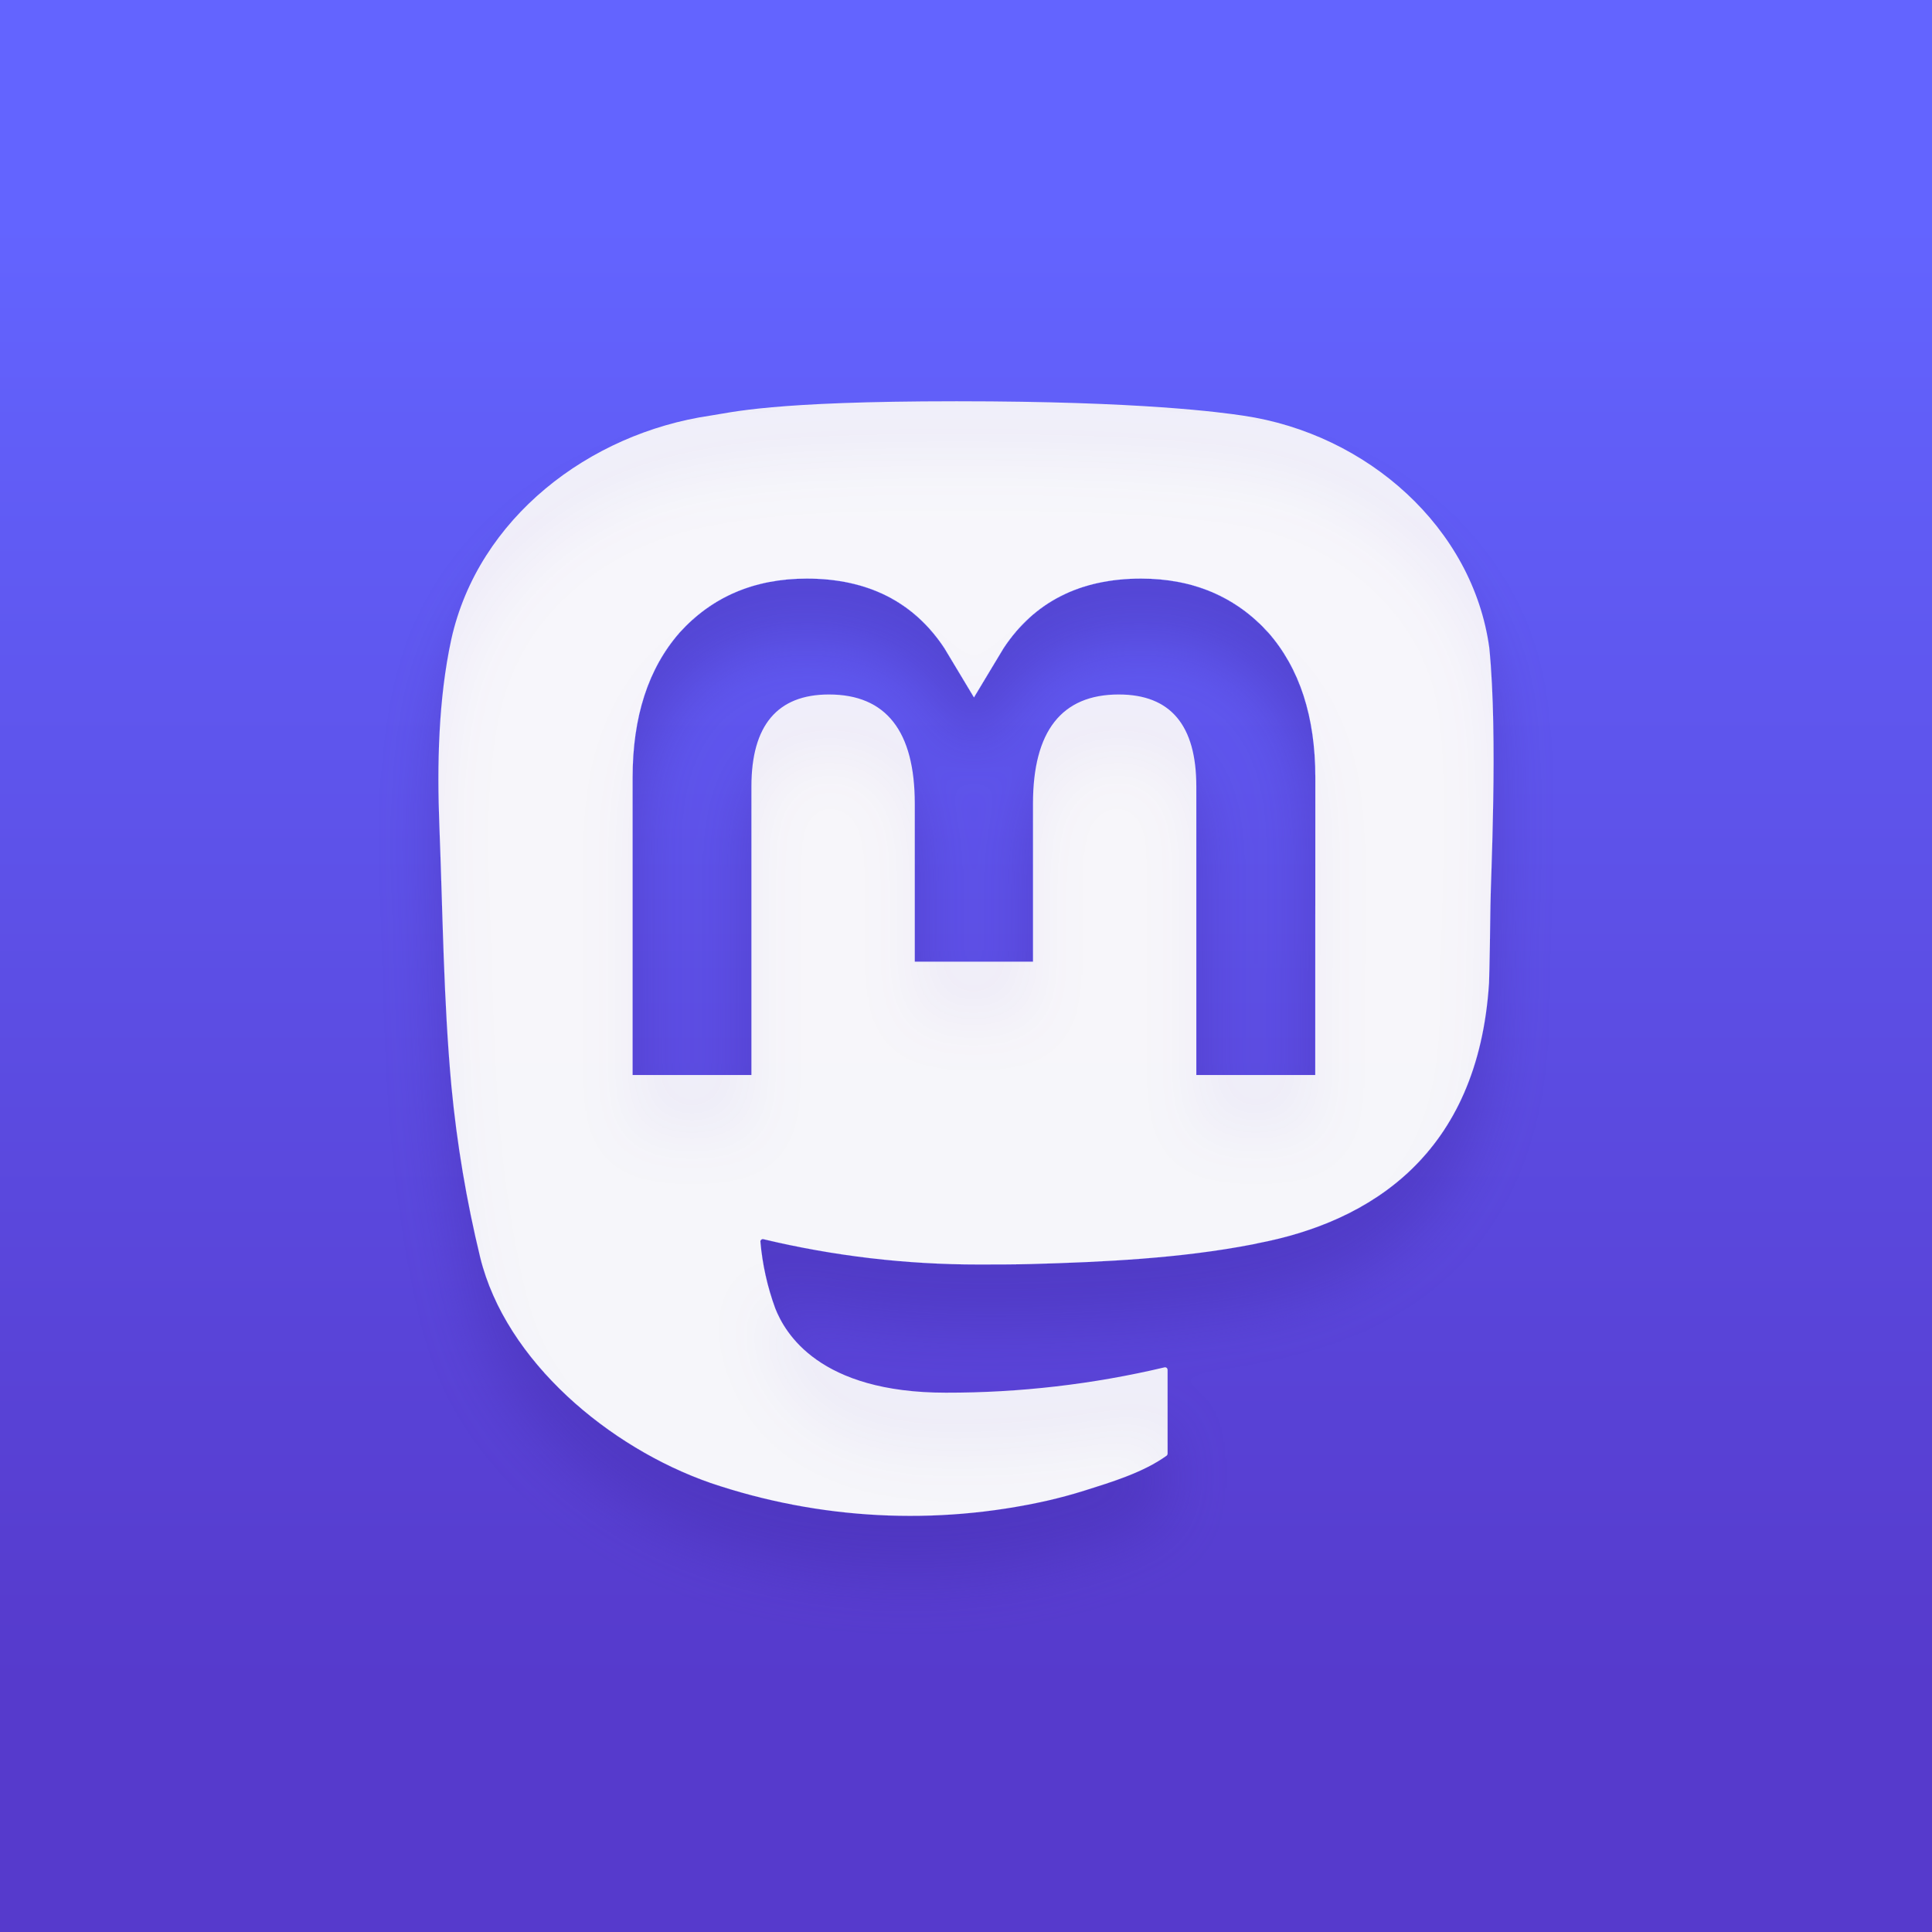
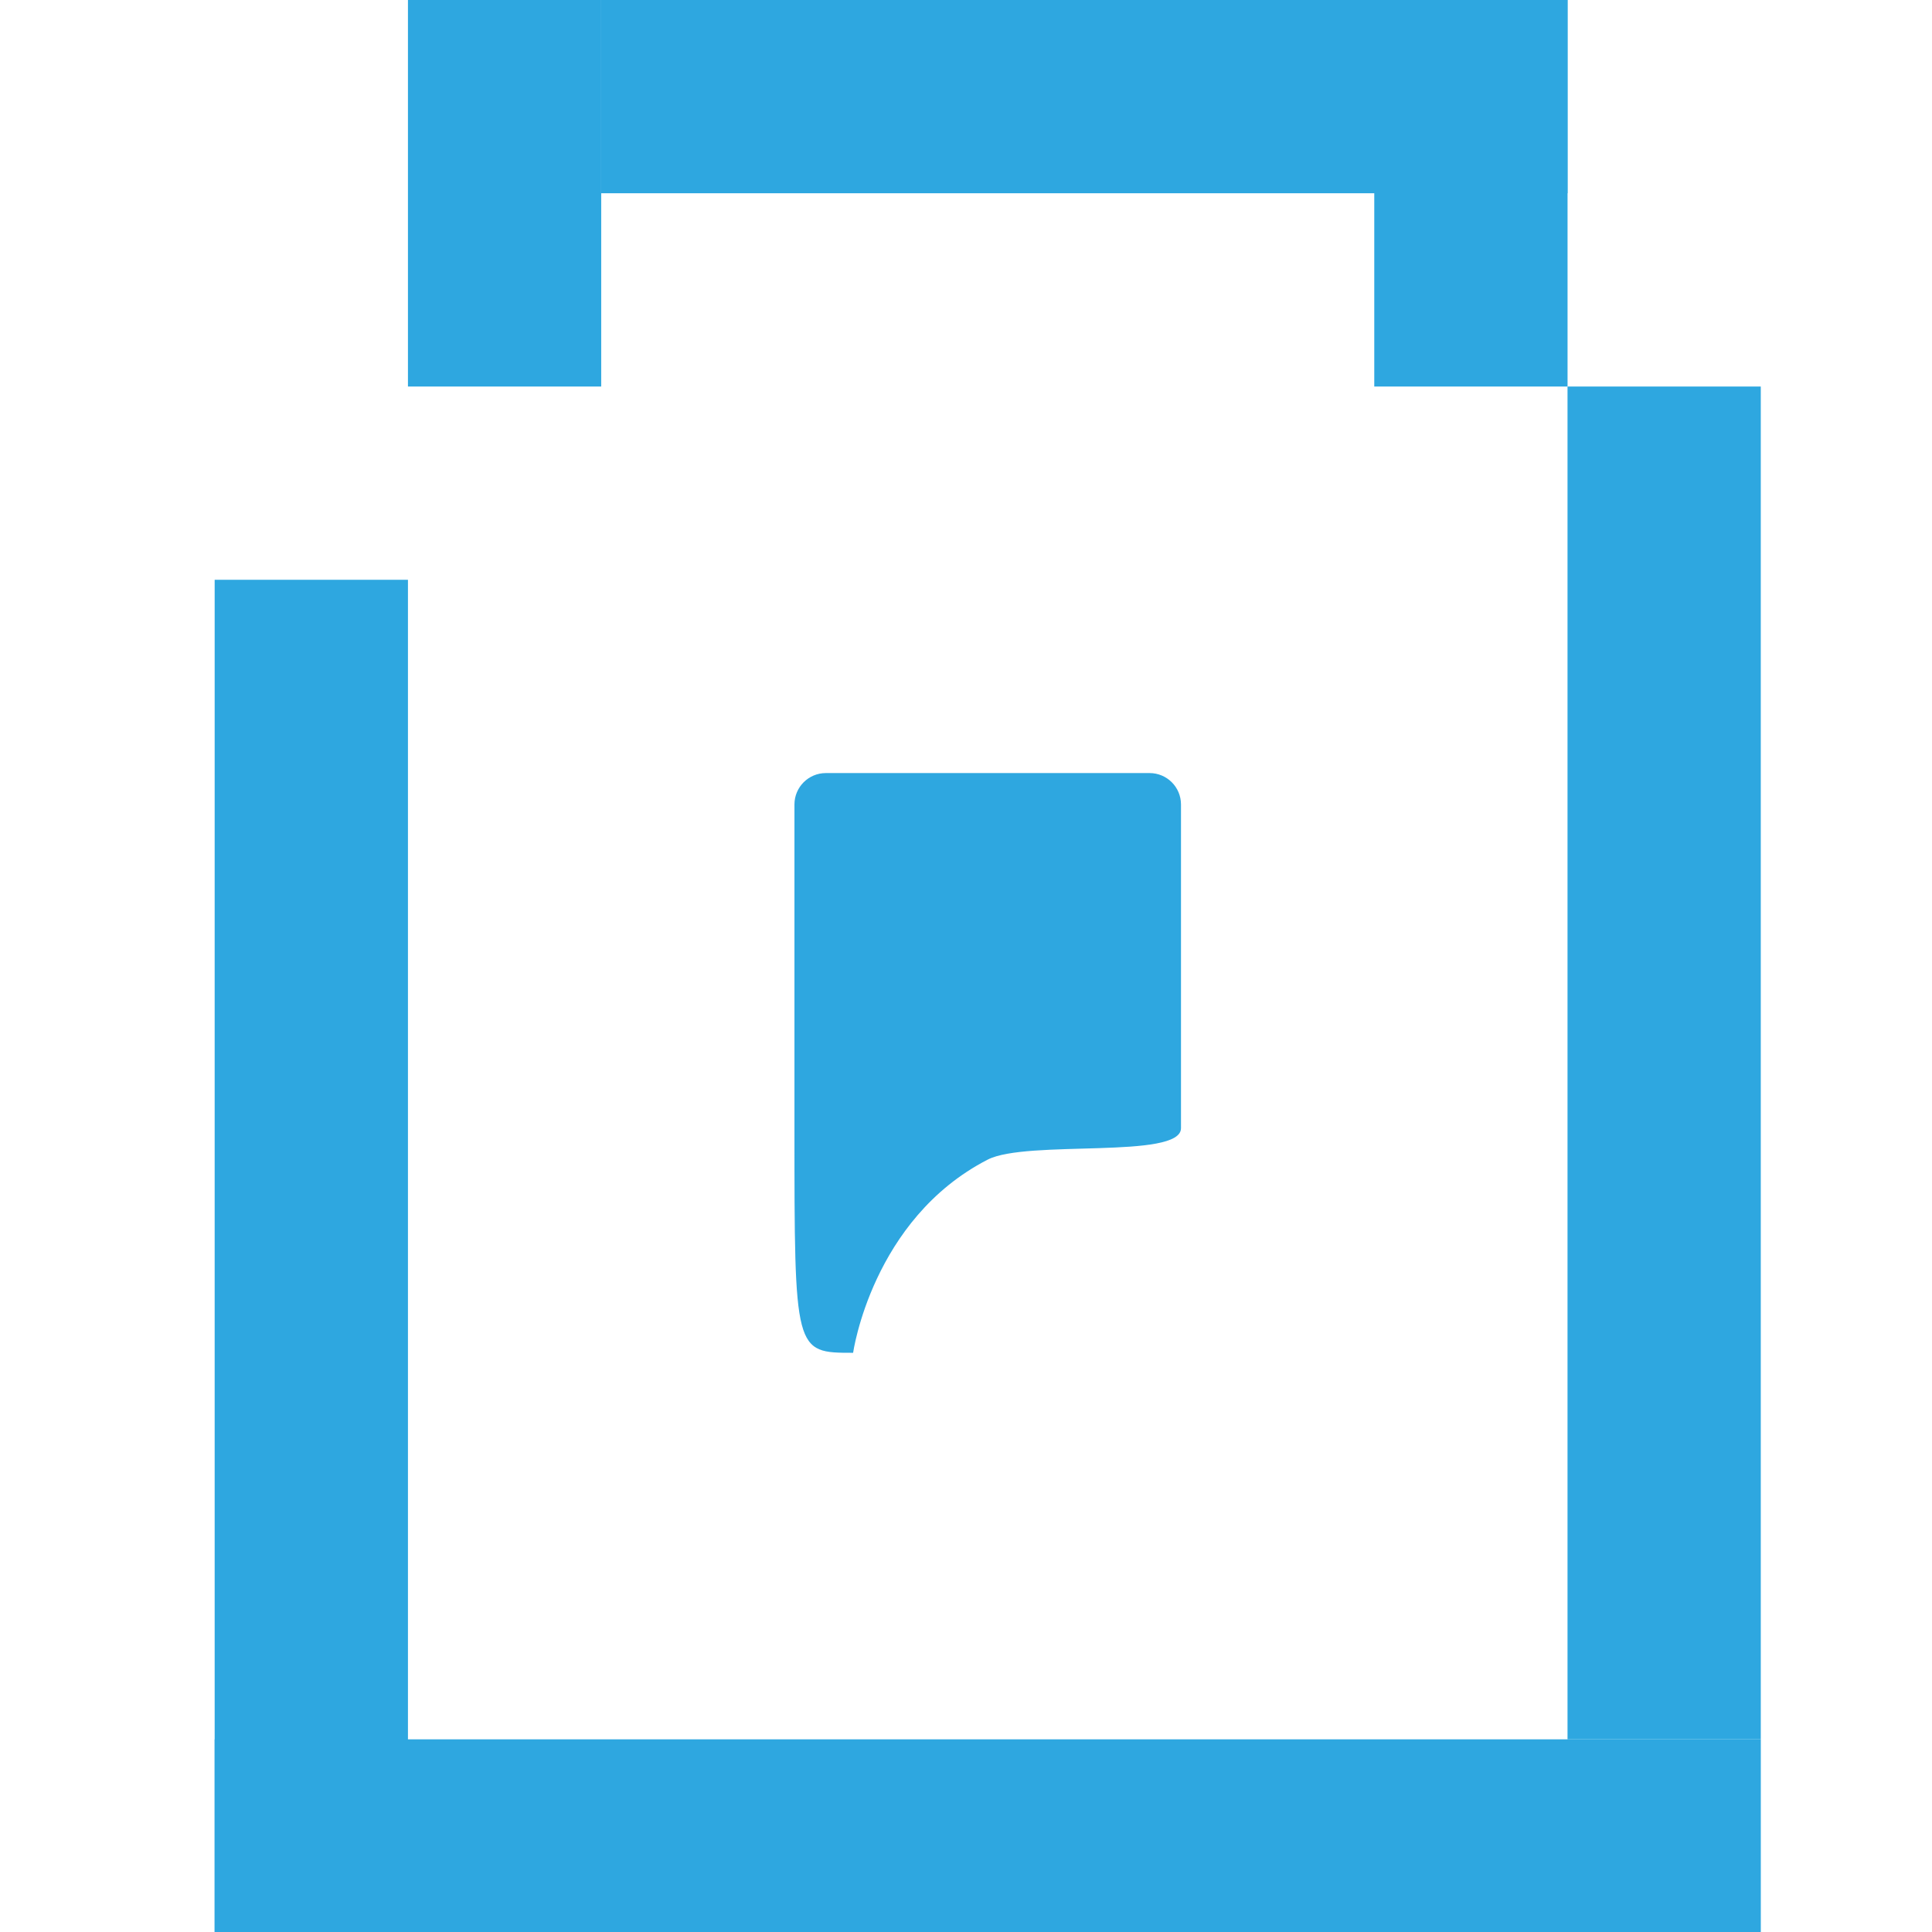
- <svg xmlns="http://www.w3.org/2000/svg" width="130" height="130" viewBox="0 0 121 130" fill="none">
-   <rect width="130" height="130" fill="url(#paint0_linear_2_2)" x="-4.5" />
-   <g filter="url(#filter0_di_2_2)">
-     <path d="M95.713 43.604C94.62 35.546 87.535 29.195 79.137 27.965C77.72 27.757 72.351 27 59.915 27H59.822C47.382 27 44.714 27.757 43.297 27.965C35.132 29.161 27.676 34.867 25.867 43.021C24.997 47.037 24.904 51.489 25.065 55.573C25.296 61.429 25.34 67.275 25.877 73.108C26.248 76.982 26.895 80.825 27.813 84.609C29.533 91.597 36.494 97.412 43.314 99.785C50.615 102.259 58.468 102.67 65.992 100.971C66.82 100.78 67.638 100.559 68.448 100.306C70.274 99.73 72.416 99.086 73.992 97.954C74.013 97.938 74.031 97.918 74.043 97.894C74.056 97.871 74.063 97.844 74.064 97.818V92.166C74.063 92.141 74.057 92.117 74.046 92.094C74.035 92.072 74.019 92.052 73.999 92.037C73.979 92.022 73.956 92.011 73.932 92.006C73.907 92 73.882 92 73.857 92.006C69.037 93.147 64.097 93.719 59.141 93.71C50.612 93.71 48.318 89.698 47.661 88.028C47.133 86.584 46.798 85.078 46.664 83.549C46.662 83.523 46.667 83.497 46.678 83.474C46.688 83.45 46.704 83.43 46.724 83.413C46.744 83.397 46.768 83.386 46.793 83.38C46.819 83.375 46.845 83.375 46.87 83.382C51.61 84.515 56.469 85.087 61.346 85.086C62.518 85.086 63.688 85.086 64.86 85.055C69.765 84.919 74.934 84.67 79.759 83.736C79.879 83.712 80 83.692 80.103 83.661C87.714 82.212 94.957 77.665 95.693 66.15C95.72 65.697 95.789 61.402 95.789 60.931C95.793 59.333 96.308 49.59 95.713 43.604ZM84 72.337H75.997V52.907C75.997 48.816 74.277 46.73 70.779 46.73C66.934 46.73 65.008 49.198 65.008 54.073V64.708H57.053V54.073C57.053 49.198 55.124 46.73 51.279 46.73C47.802 46.73 46.065 48.816 46.062 52.907V72.337H38.066V52.317C38.066 48.227 39.119 44.977 41.226 42.568C43.4 40.165 46.251 38.931 49.79 38.931C53.886 38.931 56.981 40.492 59.045 43.611L61.036 46.925L63.031 43.611C65.094 40.492 68.19 38.931 72.279 38.931C75.814 38.931 78.665 40.165 80.846 42.568C82.953 44.975 84.007 48.224 84.007 52.317L84 72.337Z" fill="#FBFBFB" fill-opacity="0.97" />
-   </g>
-   <defs>
-     <filter id="filter0_di_2_2" x="21" y="27" width="79" height="83" filterUnits="userSpaceOnUse" color-interpolation-filters="sRGB">
-       <feFlood flood-opacity="0" result="BackgroundImageFix" />
-       <feColorMatrix in="SourceAlpha" type="matrix" values="0 0 0 0 0 0 0 0 0 0 0 0 0 0 0 0 0 0 127 0" result="hardAlpha" />
-       <feOffset dy="4" />
-       <feGaussianBlur stdDeviation="2" />
-       <feComposite in2="hardAlpha" operator="out" />
-       <feColorMatrix type="matrix" values="0 0 0 0 0.261 0 0 0 0 0.166 0 0 0 0 0.663 0 0 0 0.4 0" />
-       <feBlend mode="normal" in2="BackgroundImageFix" result="effect1_dropShadow_2_2" />
-       <feBlend mode="normal" in="SourceGraphic" in2="effect1_dropShadow_2_2" result="shape" />
-       <feColorMatrix in="SourceAlpha" type="matrix" values="0 0 0 0 0 0 0 0 0 0 0 0 0 0 0 0 0 0 127 0" result="hardAlpha" />
-       <feOffset dy="4" />
-       <feGaussianBlur stdDeviation="2" />
-       <feComposite in2="hardAlpha" operator="arithmetic" k2="-1" k3="1" />
-       <feColorMatrix type="matrix" values="0 0 0 0 0.337 0 0 0 0 0.227 0 0 0 0 0.8 0 0 0 0.05 0" />
-       <feBlend mode="normal" in2="shape" result="effect2_innerShadow_2_2" />
-     </filter>
-     <linearGradient id="paint0_linear_2_2" x1="61" y1="130" x2="61" y2="-91.5" gradientUnits="userSpaceOnUse">
-       <stop offset="0.076" stop-color="#563ACC" />
-       <stop offset="0.52" stop-color="#6364FF" />
-     </linearGradient>
-   </defs>
+ <svg xmlns="http://www.w3.org/2000/svg" viewBox="-8 0 72 72" fill="#2ea7e0">
+   <path d="M0 21.607h7.203v50.416H0z" />
+   <path d="M0 64.82h57.62v7.202H0z" />
+   <path d="M50.417 14.405h7.202V64.82h-7.202z" />
+   <path d="M43.215 0h7.203v14.405h-7.203z" />
+   <path d="M14.405 0h36.013v7.202H14.405zm21.607 42.045c0 1.17-5.74.42-7.202 1.17-4.313 2.217-5.017 7.2-5.017 7.2-2.186 0-2.186 0-2.186-8.37V29.98a1.17 1.17 0 0 1 1.17-1.17h12.065a1.17 1.17 0 0 1 1.17 1.17v12.066z" />
+   <path d="M7.203 0h7.202v14.405H7.203z" />
</svg>
